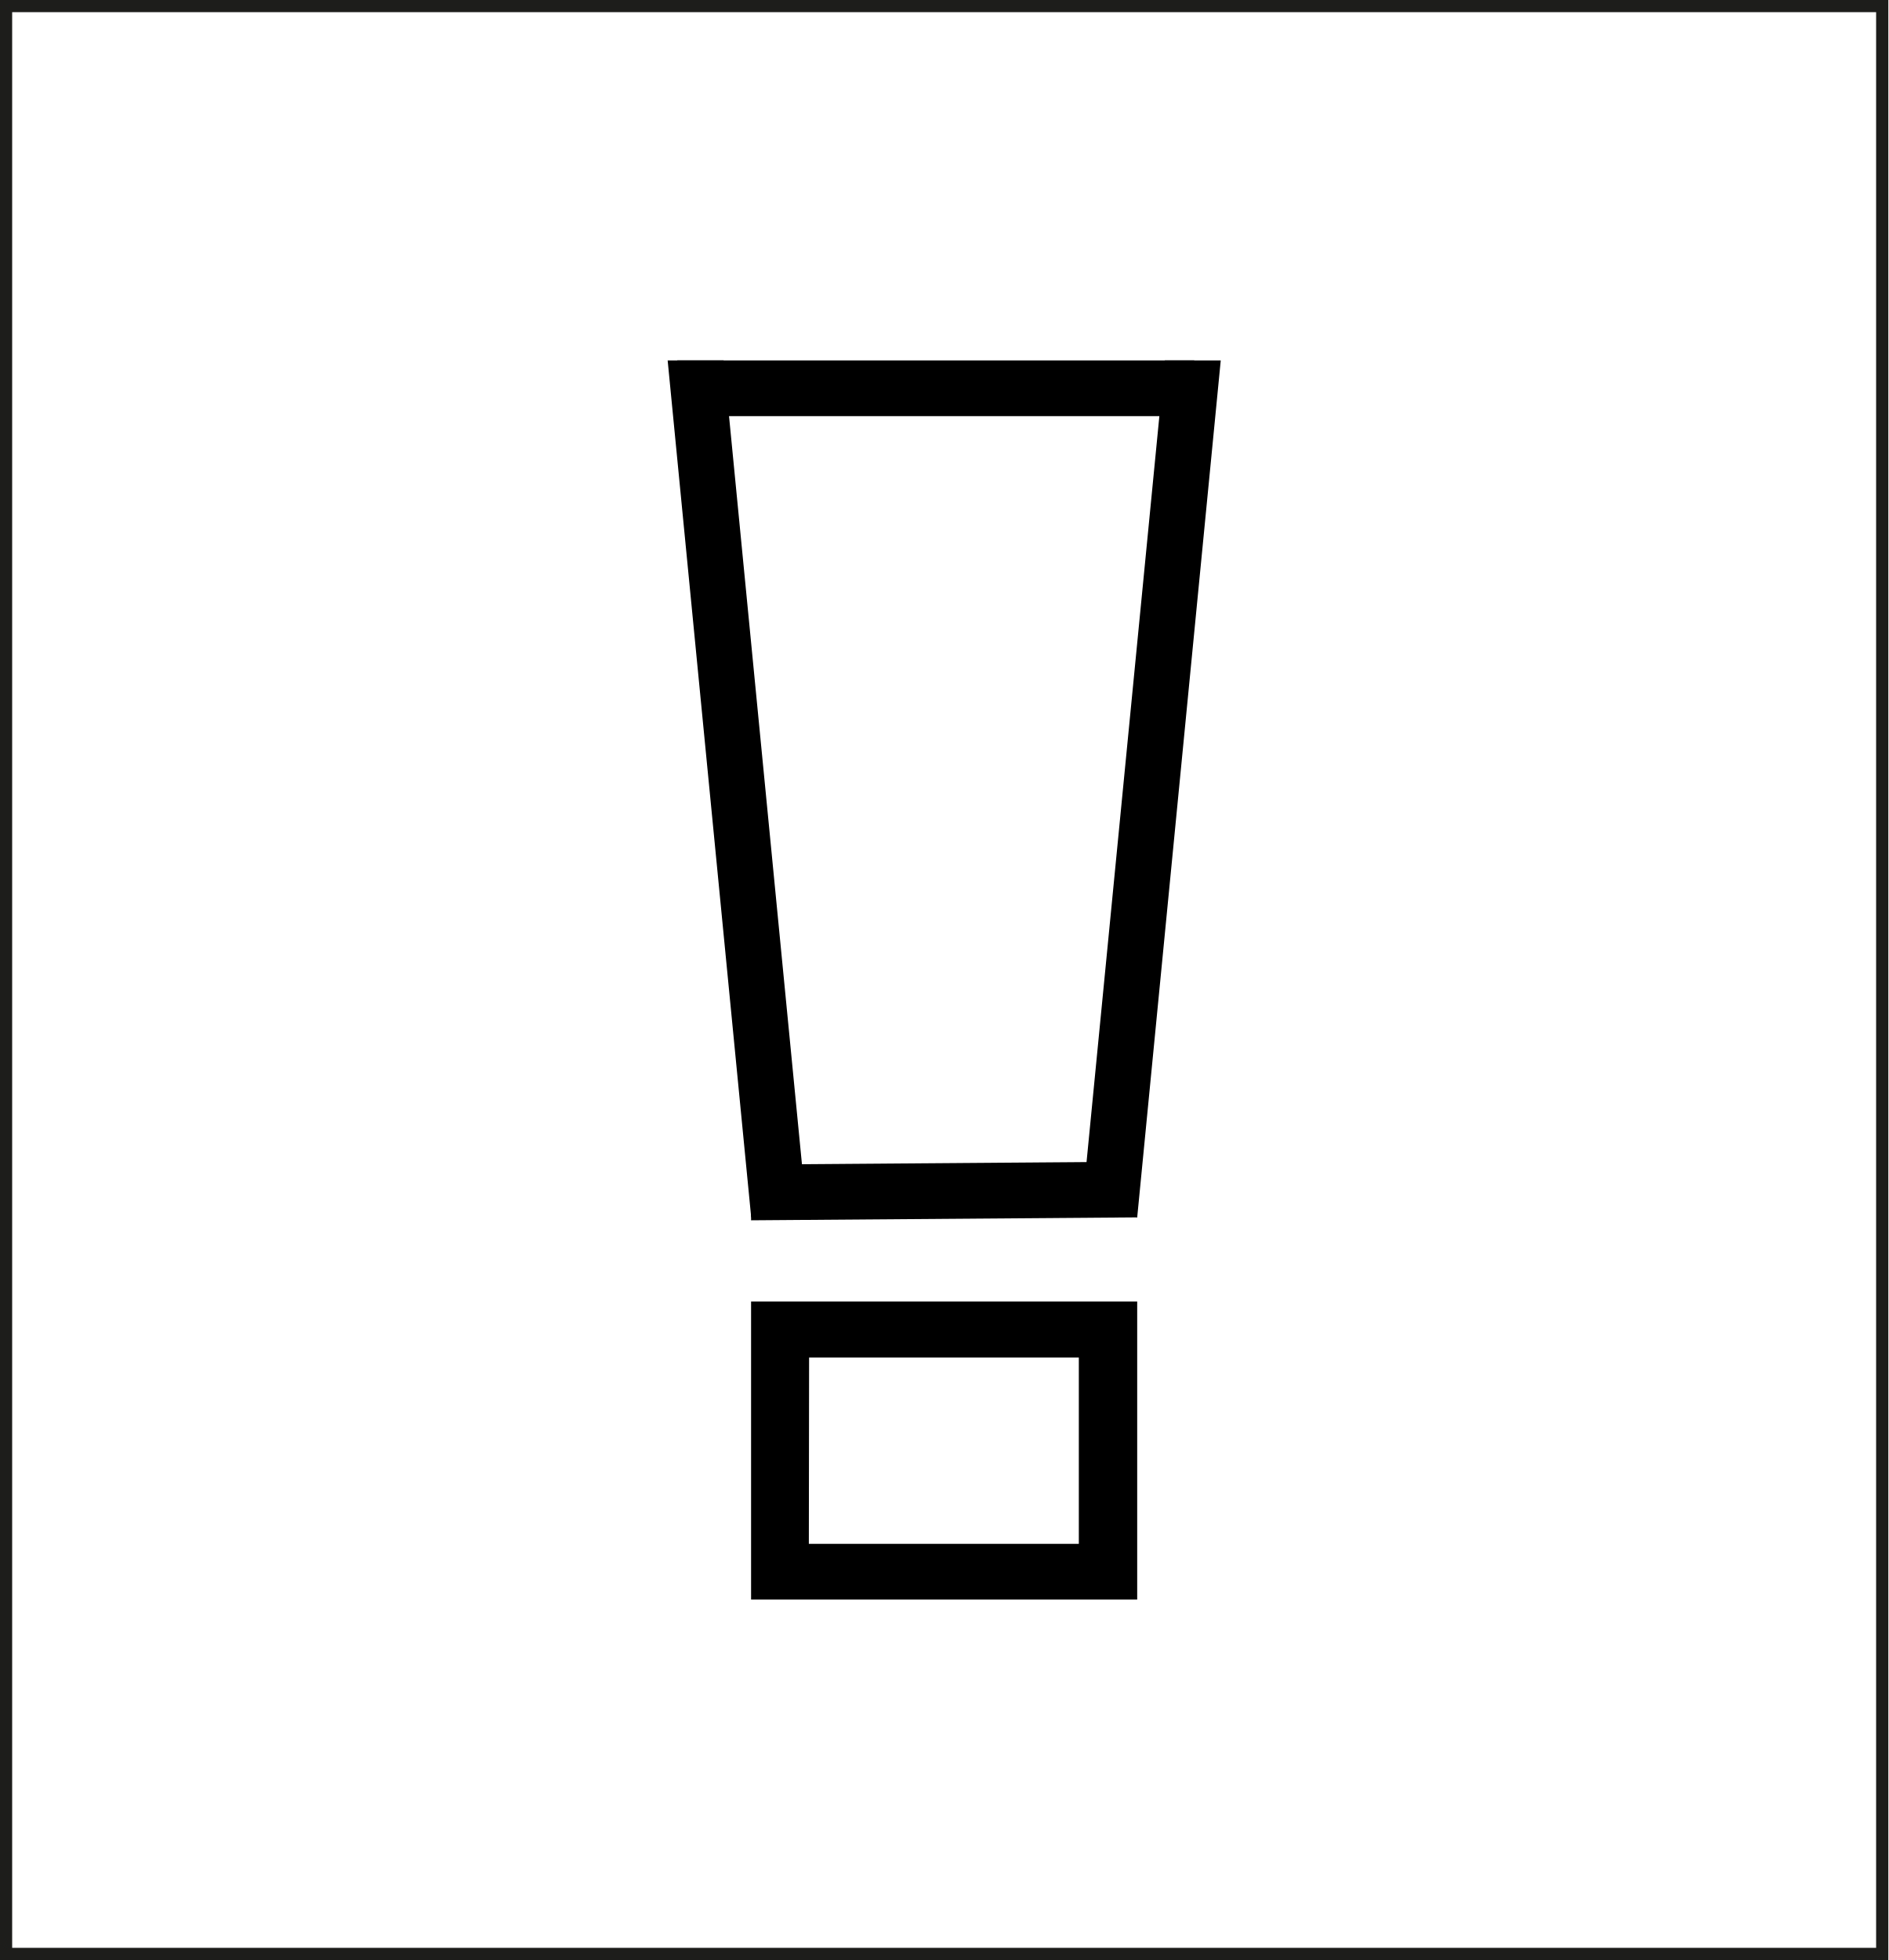
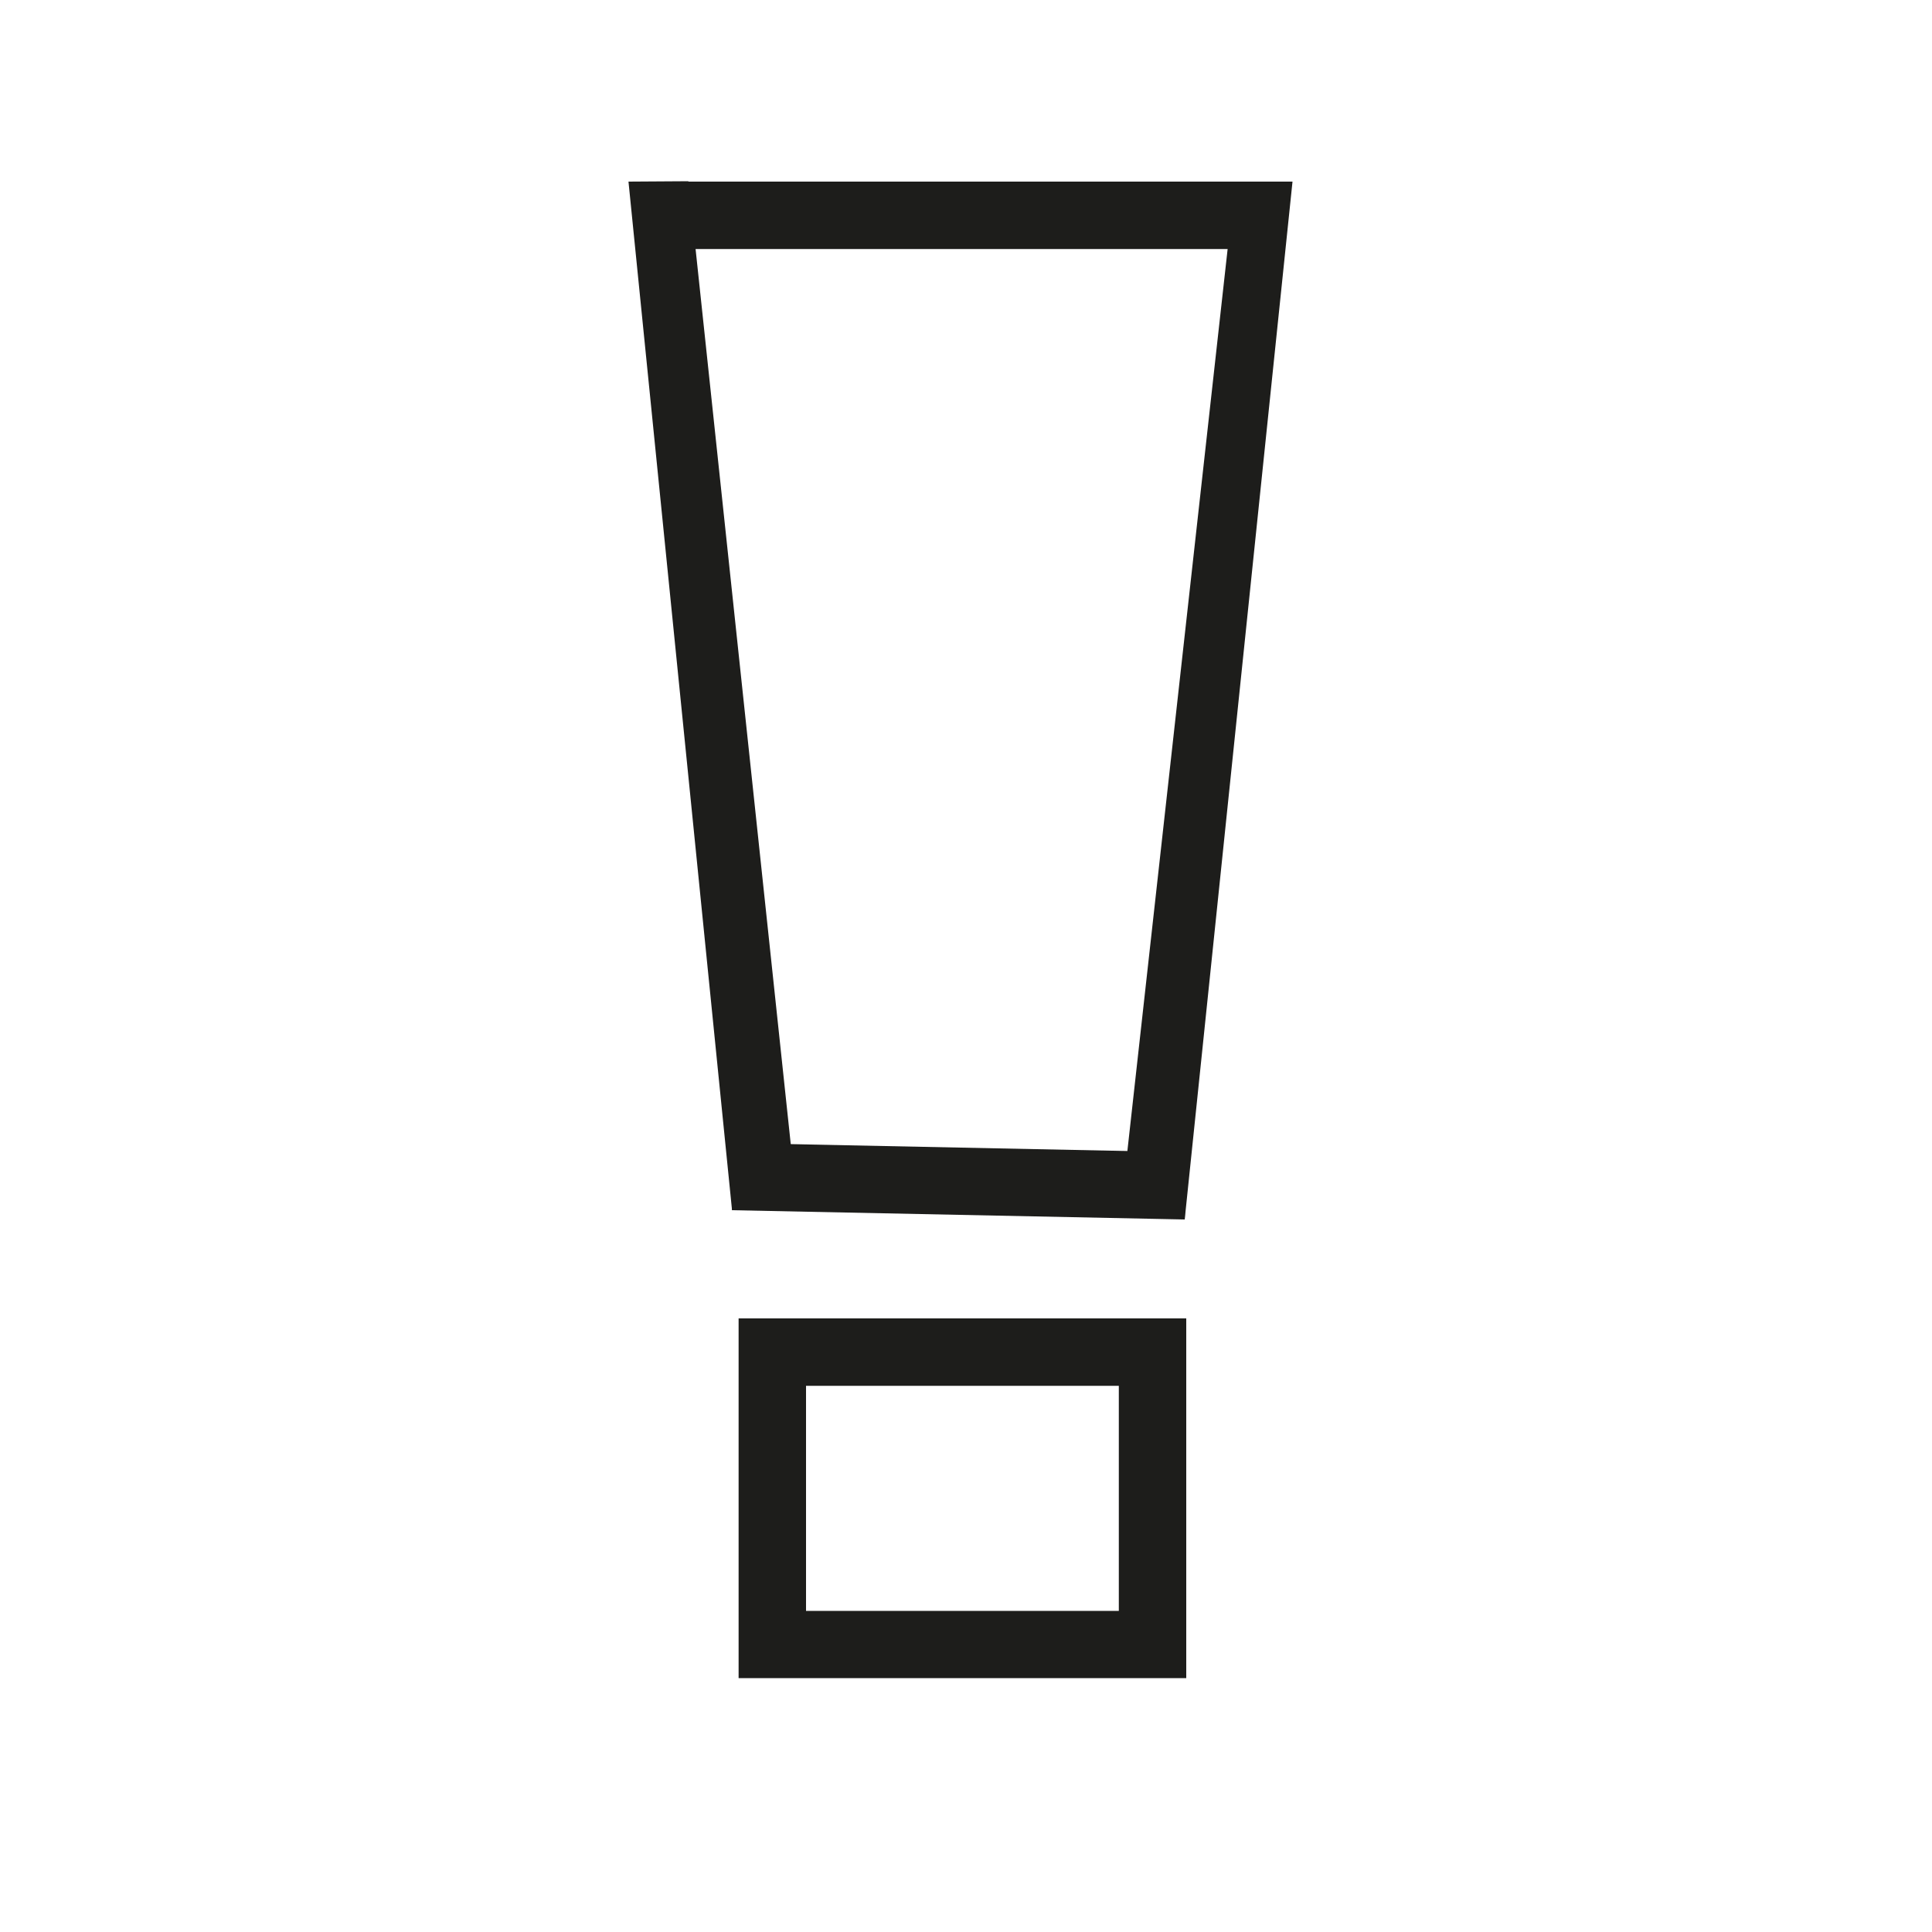
- <svg xmlns="http://www.w3.org/2000/svg" width="155.27" height="161.13" viewBox="0 0 155.27 161.13">
+ <svg xmlns="http://www.w3.org/2000/svg" width="100" height="100" viewBox="0 0 100 100">
  <defs>
-     <style>.cls-1{fill:#fff;stroke:#1d1d1b;stroke-miterlimit:10;}</style>
+     <style>.cls-1{fill:#fff;}.cls-2{fill:#1d1d1b;}</style>
  </defs>
  <g id="Layer_2" data-name="Layer 2">
    <g id="Layer_1-2" data-name="Layer 1">
-       <rect class="cls-1" x="0.5" y="0.5" width="154.27" height="160.13" />
-       <rect x="55.69" y="29.63" width="42.51" height="4.58" />
-       <polygon points="93.51 100.08 61.76 100.32 61.76 95.74 93.51 95.5 93.51 100.08" />
-       <path d="M93.51,131.5H61.76V107H93.51Zm-27-4.58h22.2V111.6H66.53Z" />
-       <polygon points="93.51 100.08 100.38 29.63 95.78 29.63 89.12 97.83 93.51 100.08" />
-       <polygon points="61.77 100.08 54.9 29.63 59.5 29.63 66.15 97.83 61.77 100.08" />
+       <rect class="cls-1" width="100" height="100" />
+       <rect class="cls-2" x="32.99" y="9.4" width="32.33" height="3.49" />
+       <polygon class="cls-2" points="37.89 62.64 32.53 9.4 35.63 9.38 41.09 60.73 37.89 62.64" />
+       <polygon class="cls-2" points="61.32 63.12 58.17 61.22 63.93 9.4 66.9 9.4 61.32 63.12" />
+       <polygon class="cls-2" points="61.32 63.12 37.89 62.64 37.99 59.16 61.42 59.64 61.32 63.12" />
+       <path class="cls-2" d="M61.4,86.86H38.23V68.24H61.4ZM41.72,83.38H57.91V71.73H41.72Z" />
    </g>
  </g>
</svg>
